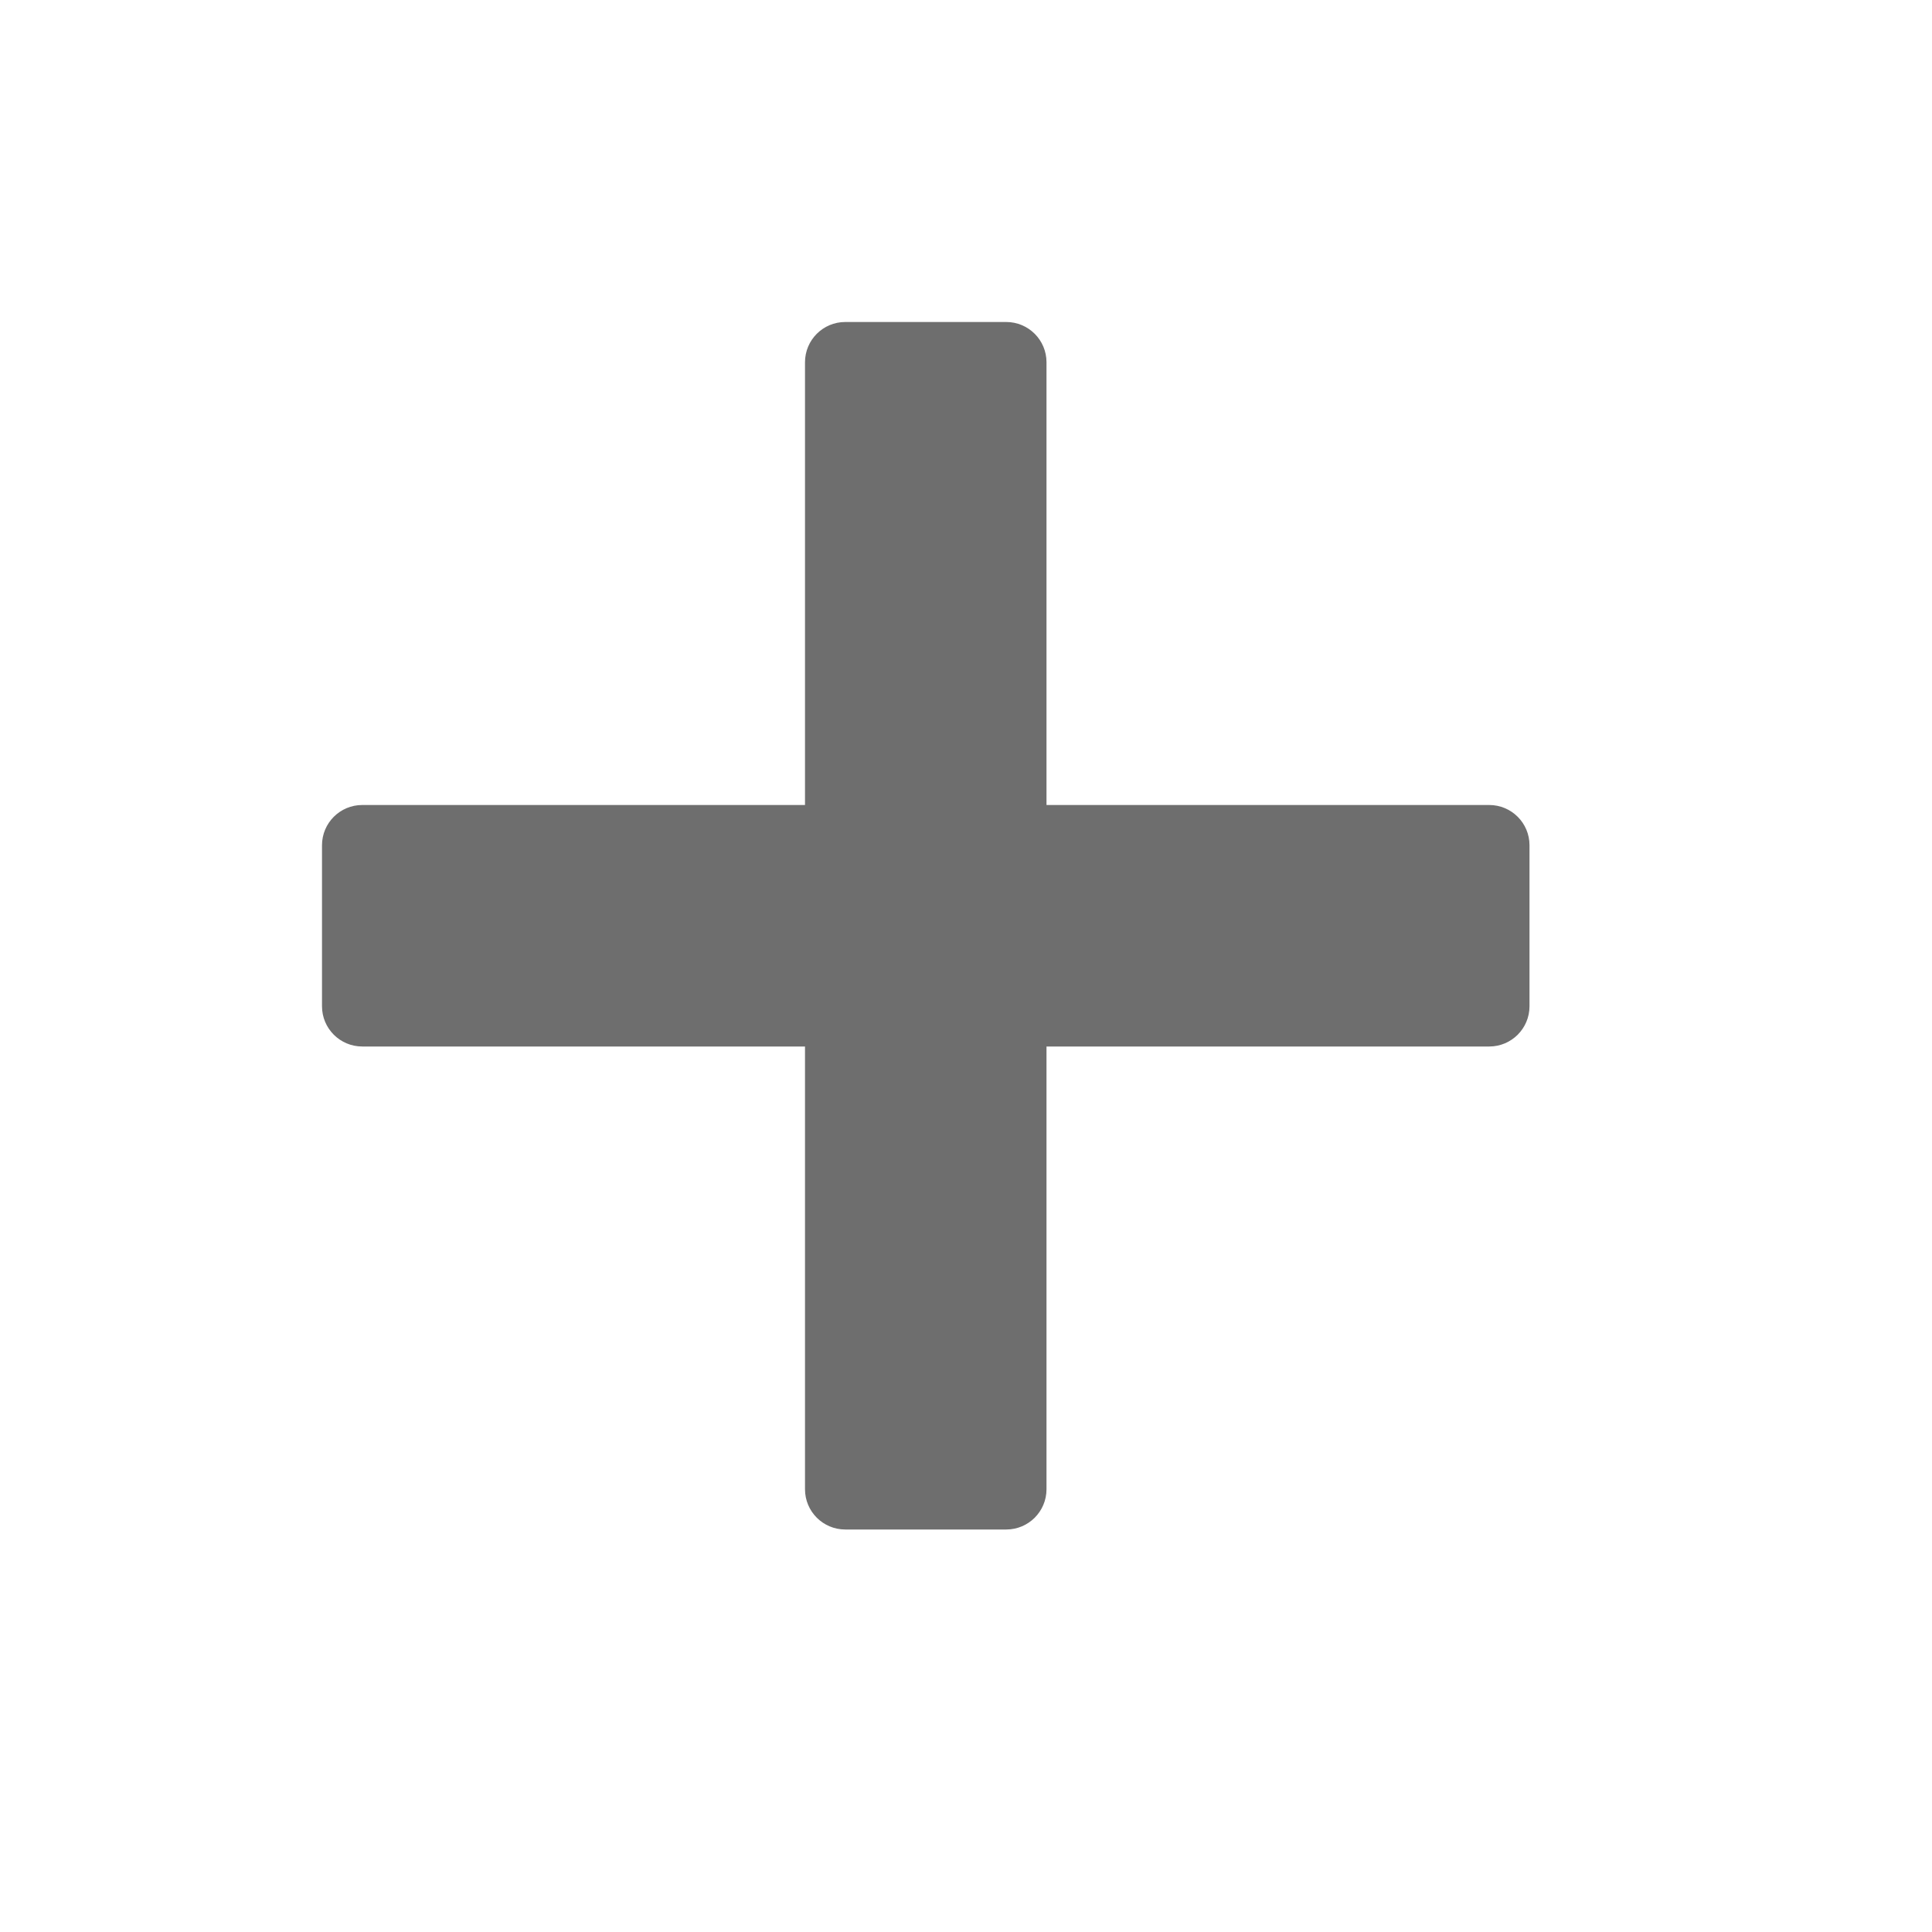
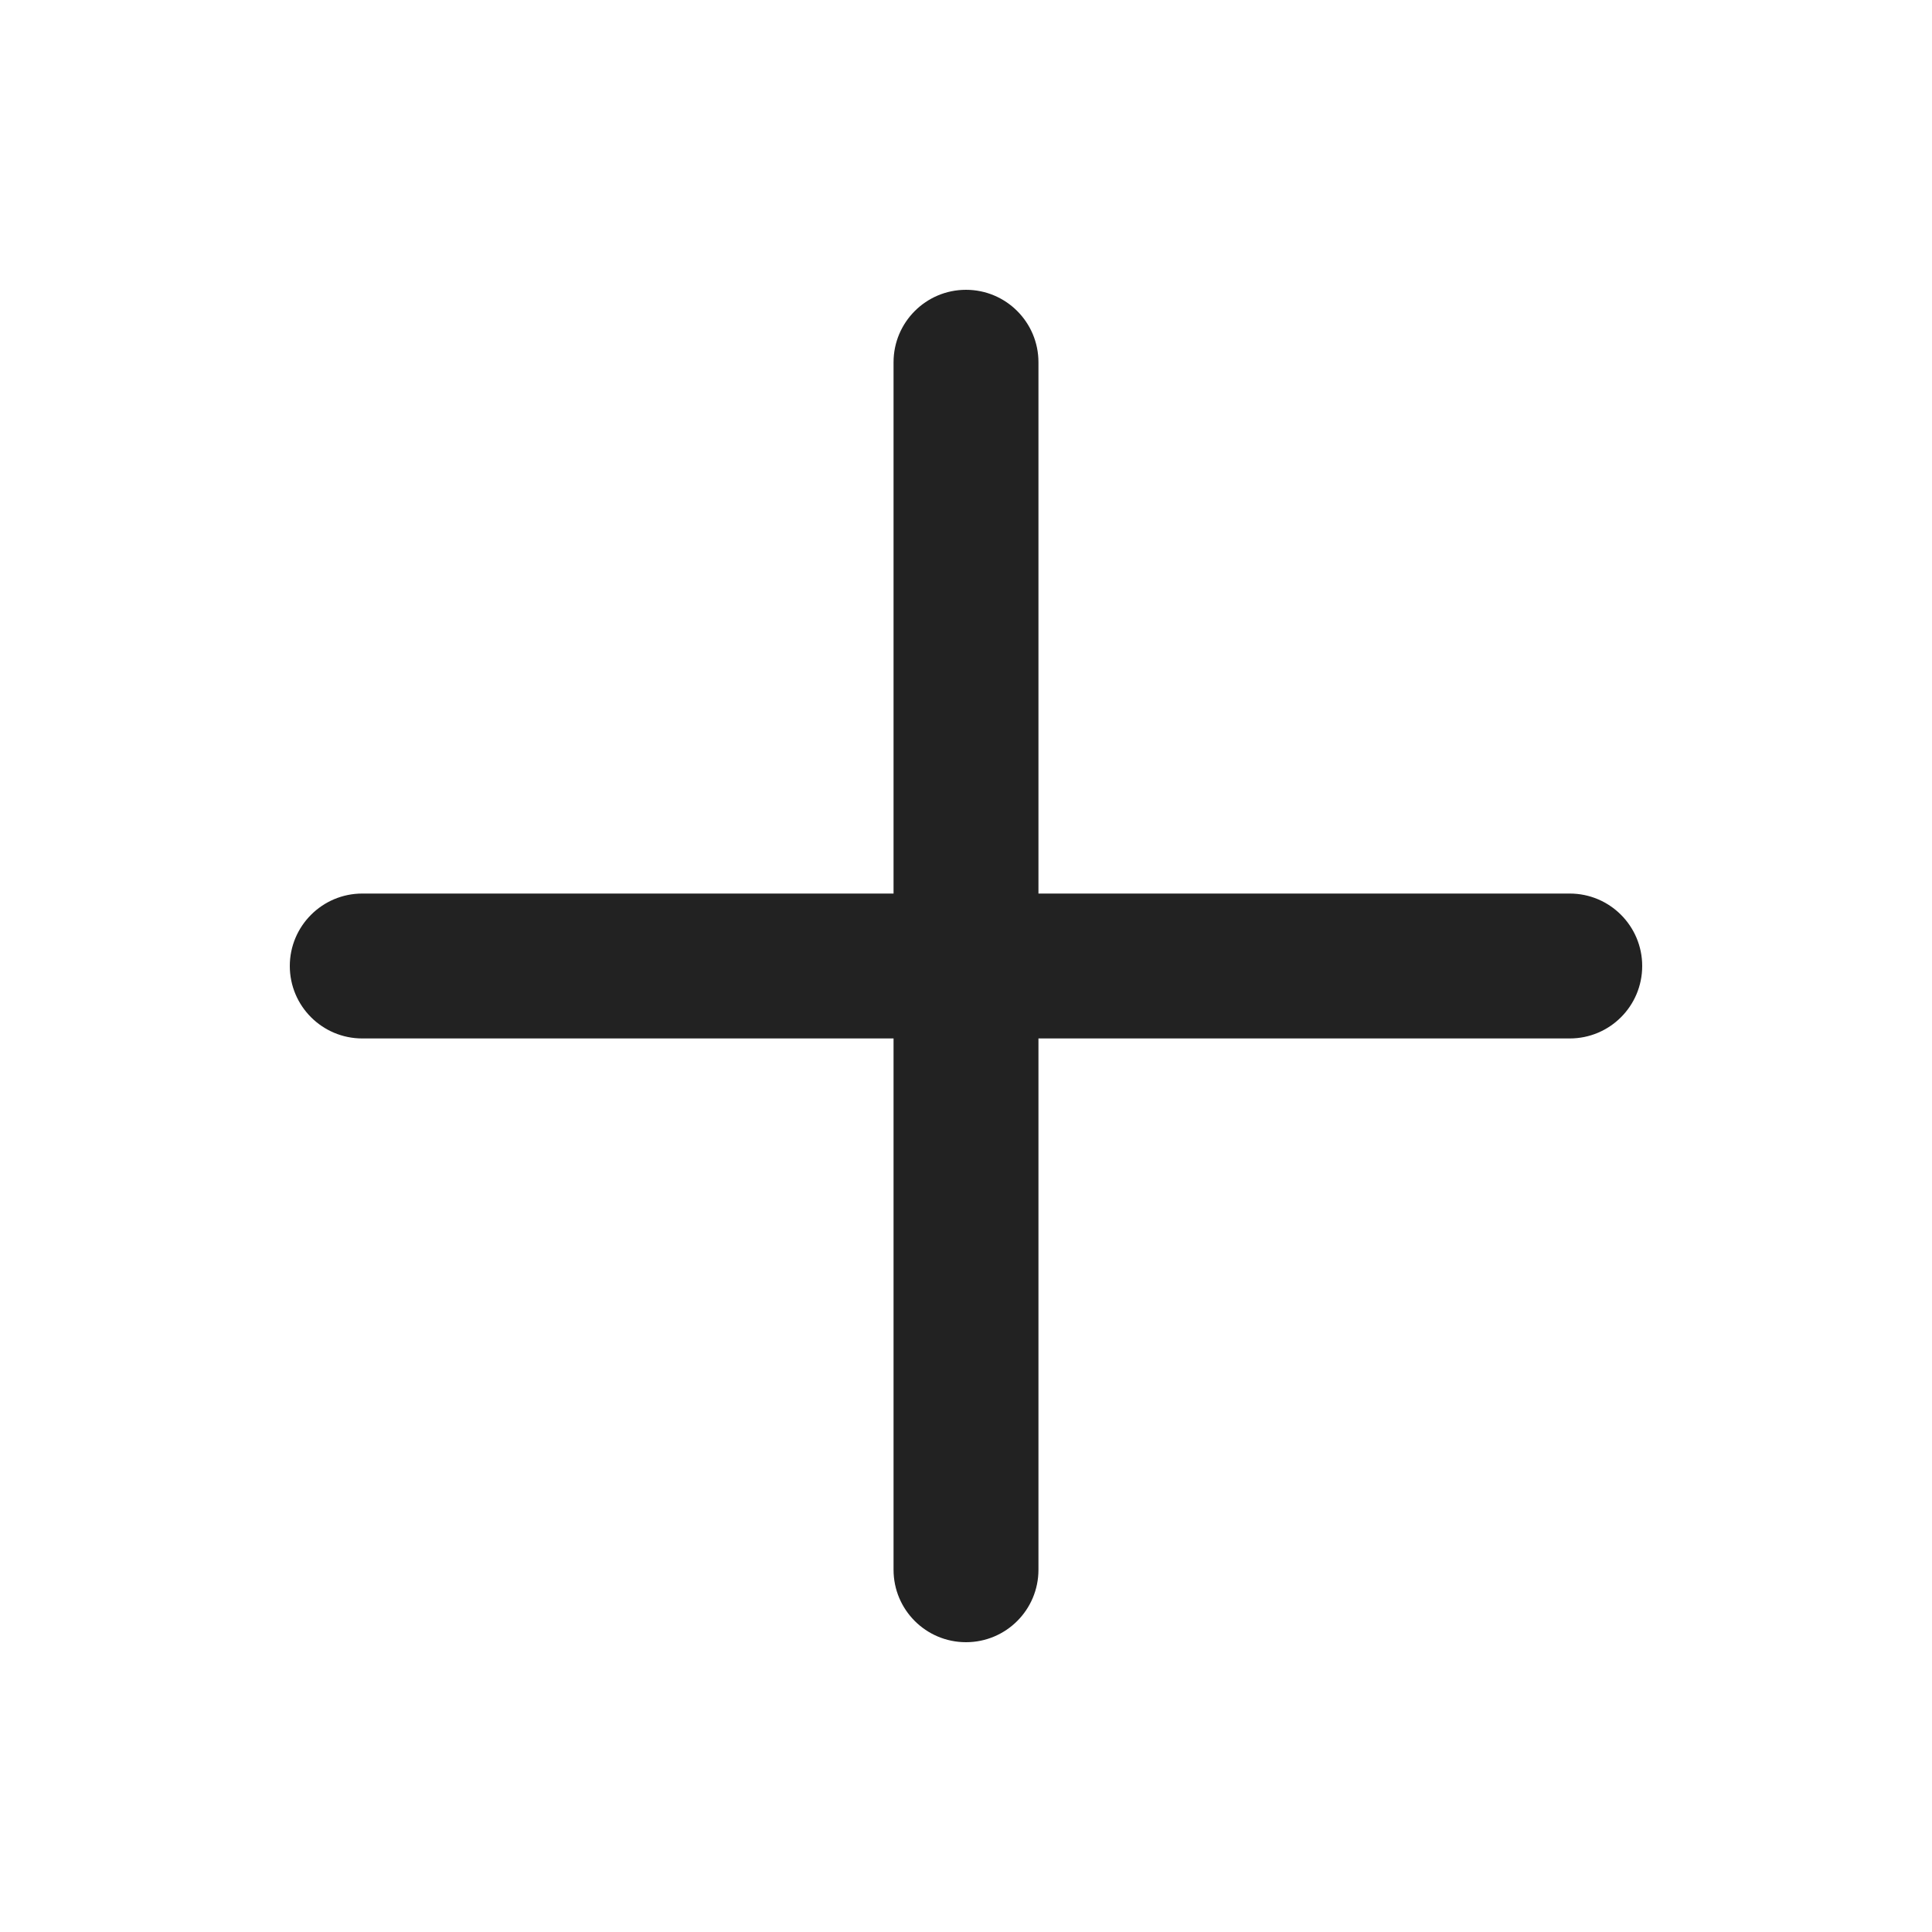
- <svg xmlns="http://www.w3.org/2000/svg" height="24" id="S_Add_24_N" viewBox="0 0 24 24" width="24">
-   <defs>
-     <style>
-       .fill {
-         fill: #6e6e6e;
-       }
- 
-       
-     </style>
-   </defs>
-   <rect id="Canvas" fill="#ff13dc" opacity="0" width="24" height="24" />
-   <path class="fill" d="M18.5,10H13V4.5a.5.5,0,0,0-.5-.5h-2a.5.5,0,0,0-.5.5V10H4.5a.5.5,0,0,0-.5.5v2a.5.5,0,0,0,.5.5H10v5.5a.5.5,0,0,0,.5.5h2a.5.5,0,0,0,.5-.5V13h5.5a.5.5,0,0,0,.5-.5v-2A.5.5,0,0,0,18.5,10Z" />
+ <svg xmlns="http://www.w3.org/2000/svg" width="22" height="22" viewBox="0 0 22 22" fill="none">
+   <mask id="mask0_606_438" style="mask-type:alpha" maskUnits="userSpaceOnUse" x="0" y="0" width="22" height="22">
+     <path d="M17.875 10.175H11.825V4.125C11.825 3.67 11.456 3.3 11 3.3C10.544 3.3 10.175 3.67 10.175 4.125V10.175H4.125C3.67 10.175 3.3 10.545 3.3 11C3.3 11.456 3.67 11.825 4.125 11.825H10.175V17.875C10.175 18.331 10.544 18.7 11 18.7C11.456 18.7 11.825 18.331 11.825 17.875V11.825H17.875C18.331 11.825 18.7 11.456 18.7 11C18.7 10.545 18.331 10.175 17.875 10.175Z" fill="#292929" />
+   </mask>
+   <g mask="url(#mask0_606_438)">
+     <rect width="22" height="22" fill="#222222" />
+   </g>
</svg>
